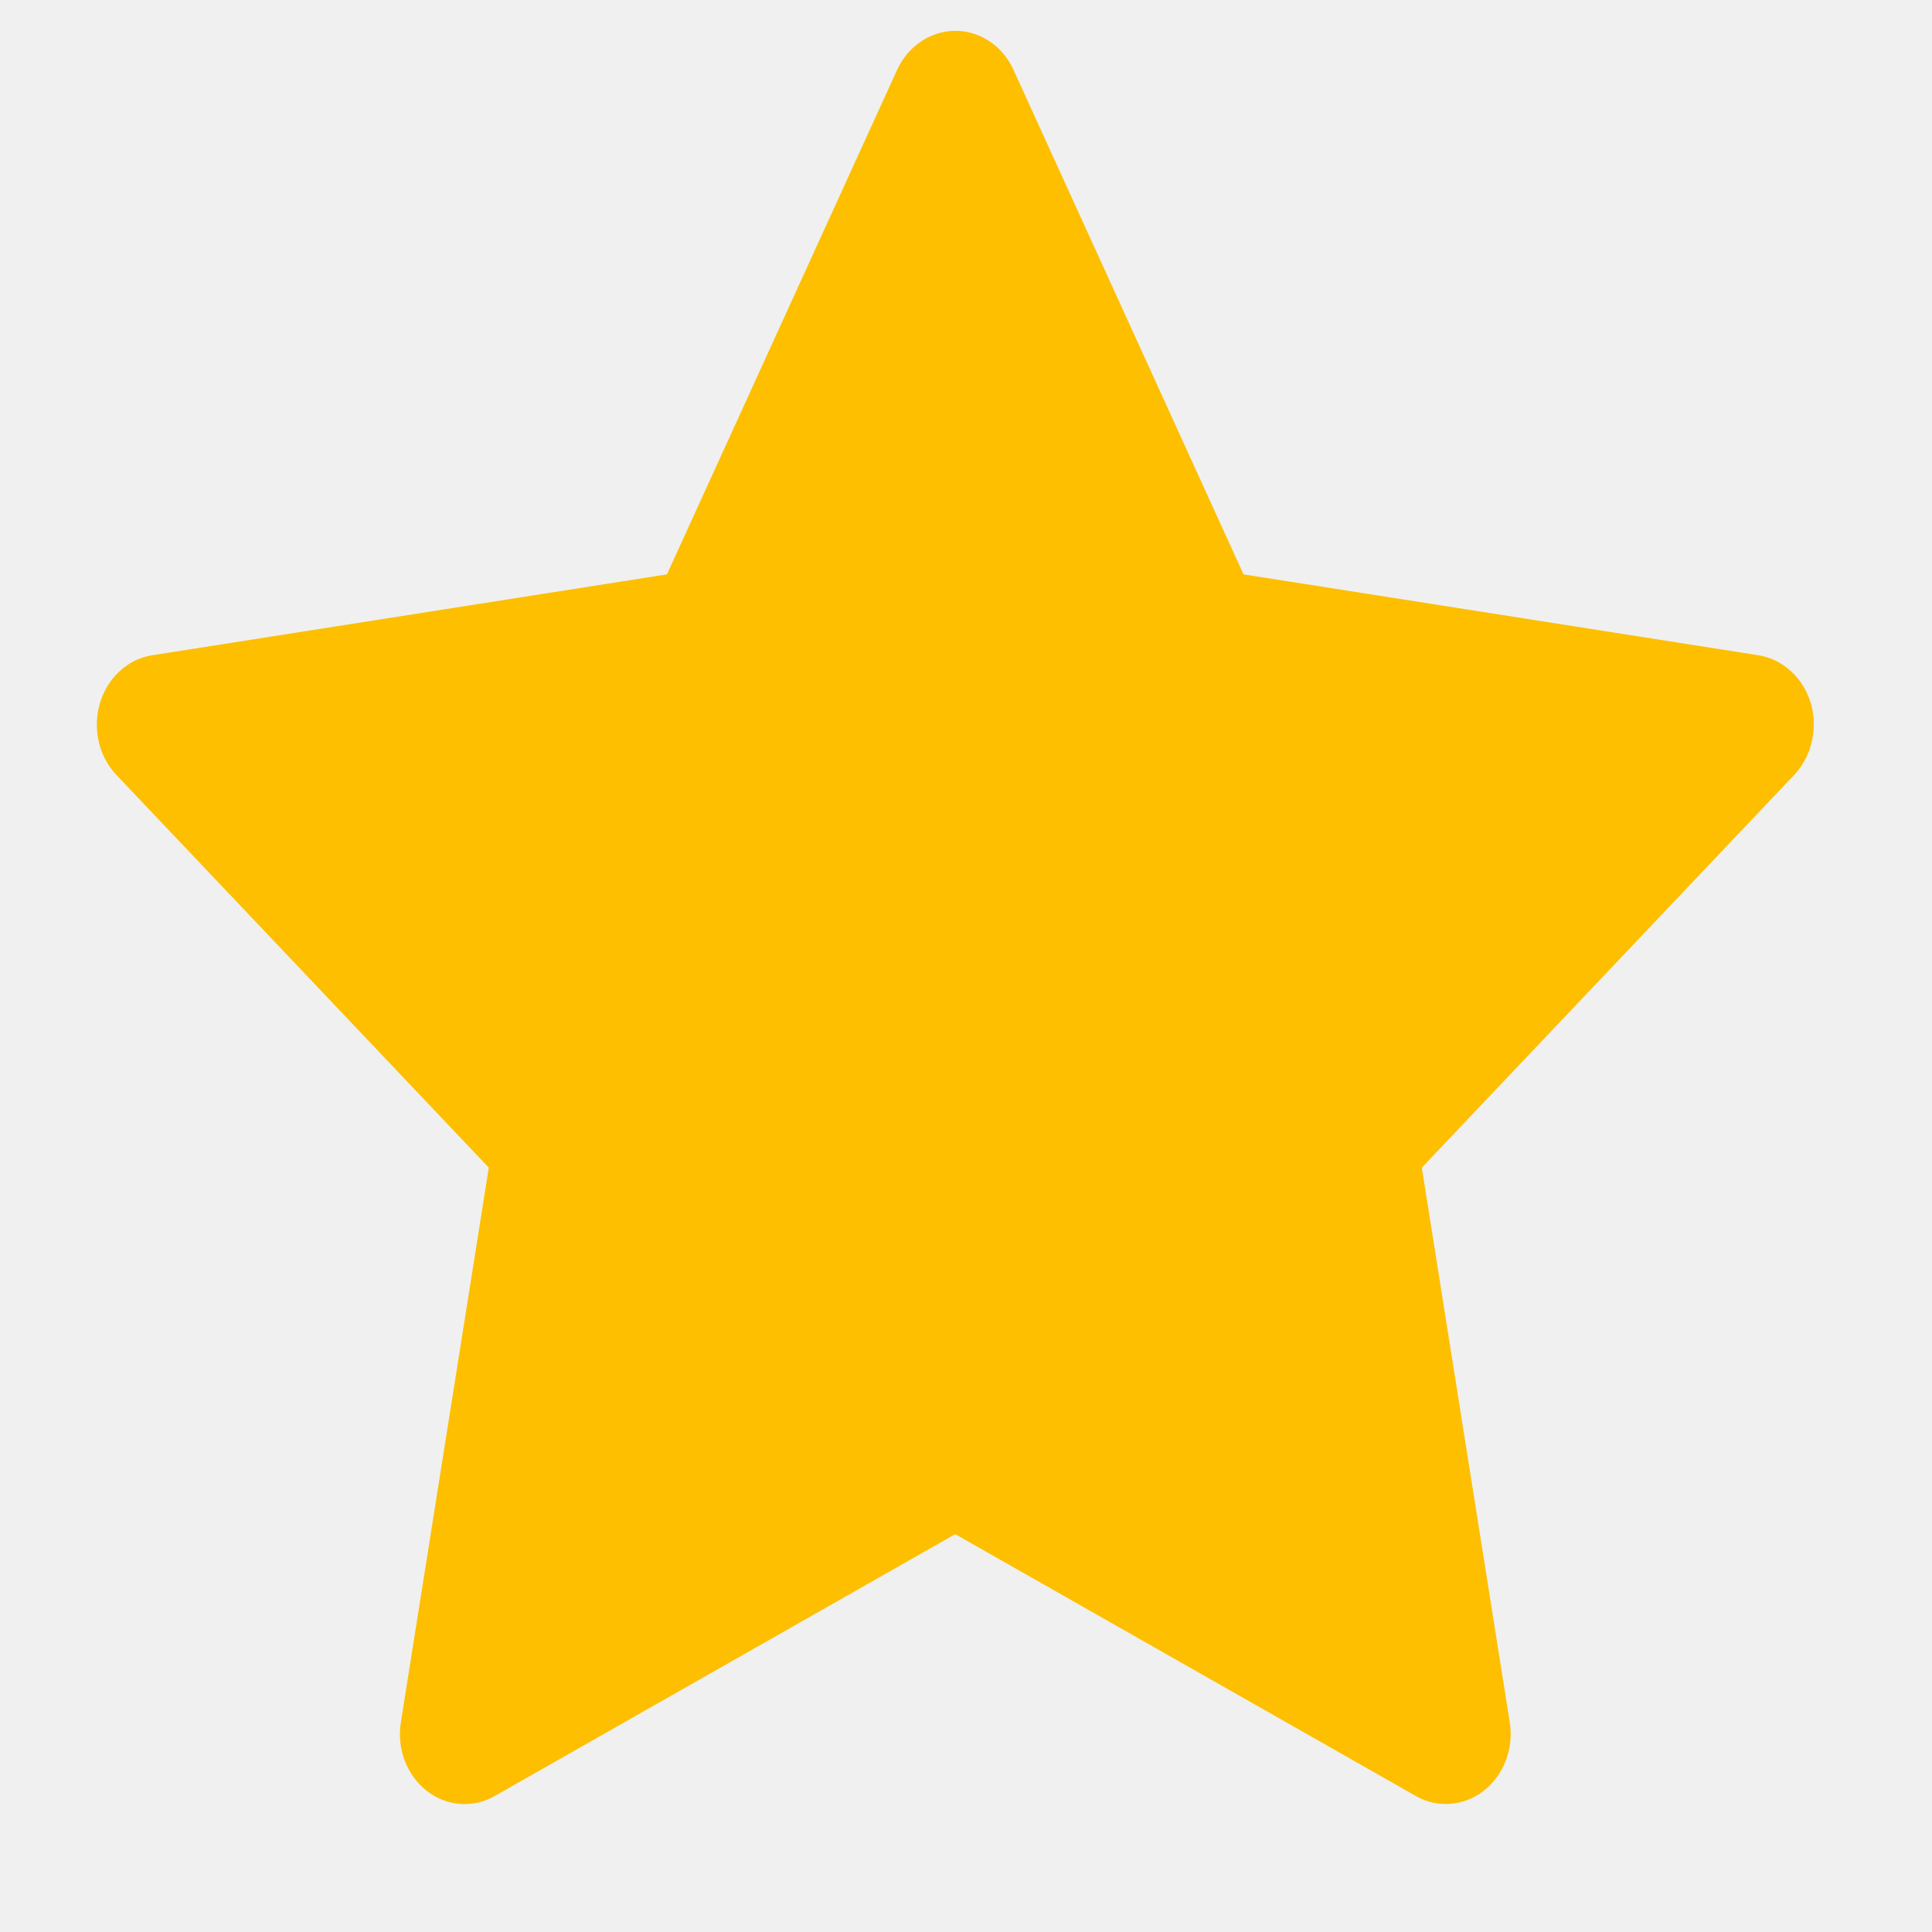
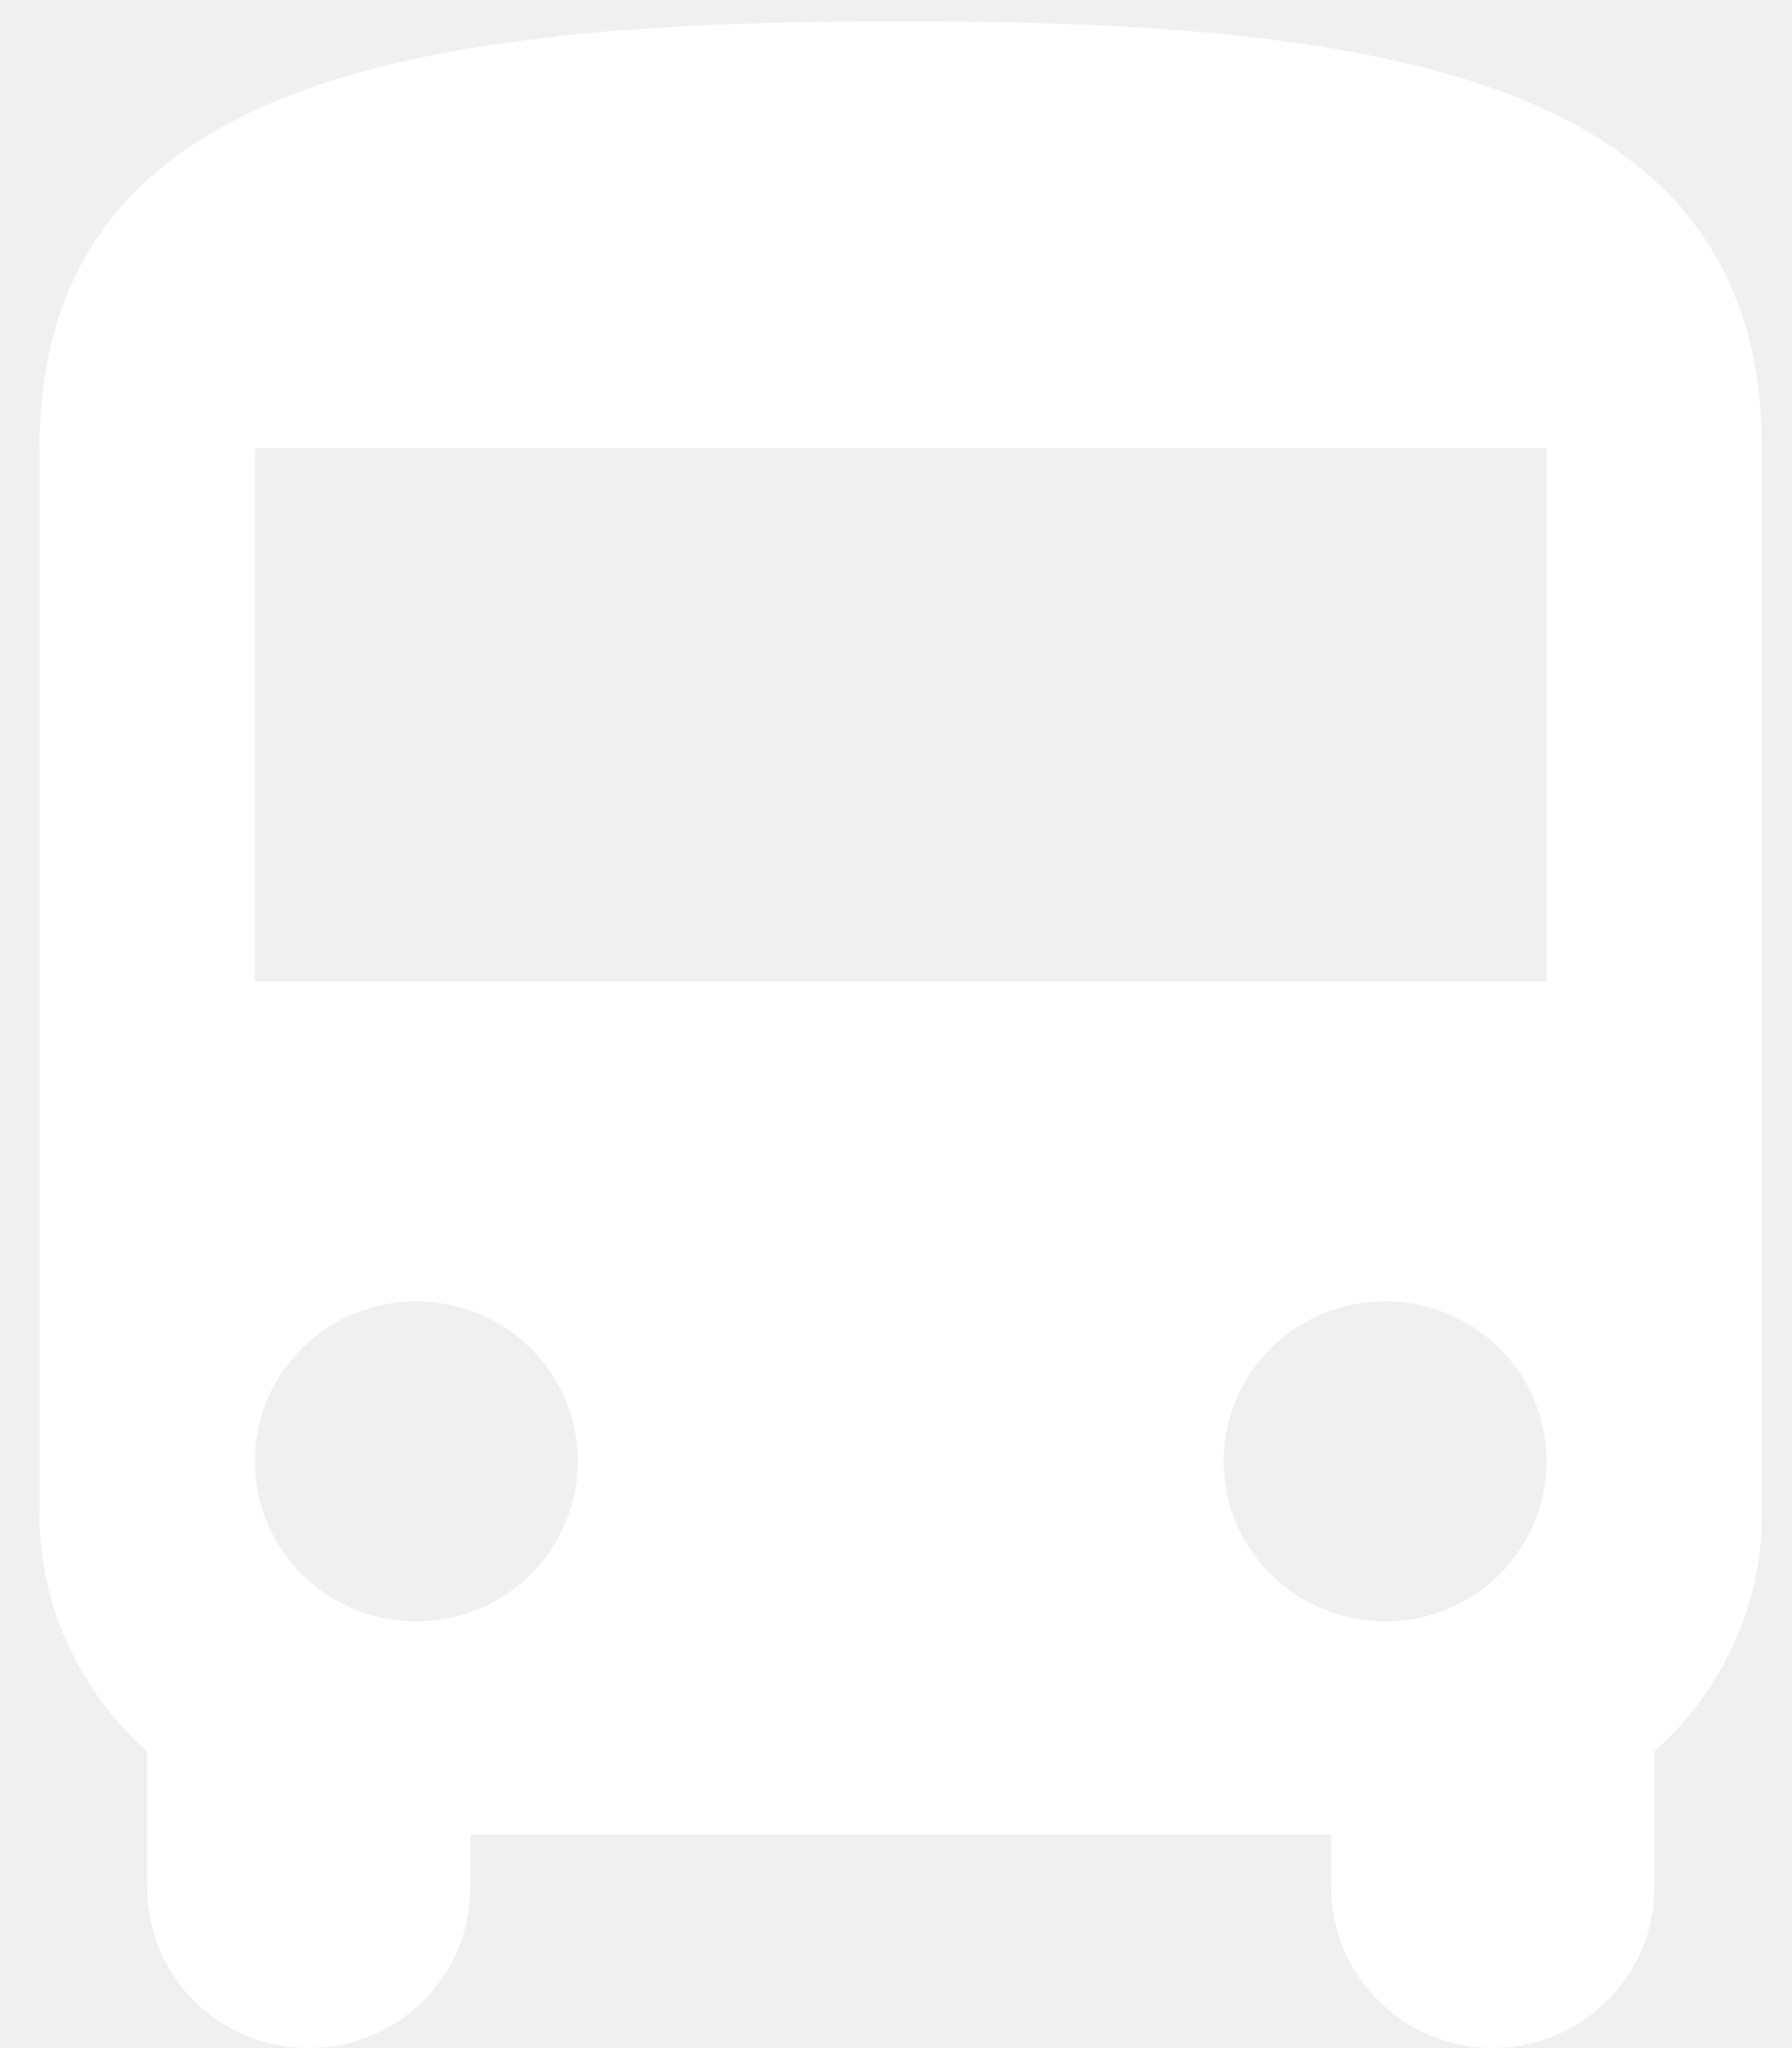
- <svg xmlns="http://www.w3.org/2000/svg" width="14" height="14" viewBox="0 0 14 14" fill="none">
-   <path d="M12.741 4.748L9.011 4.162L7.344 0.506C7.299 0.406 7.224 0.325 7.131 0.276C6.899 0.152 6.617 0.255 6.501 0.506L4.833 4.162L1.104 4.748C1.001 4.764 0.907 4.816 0.835 4.896C0.748 4.993 0.7 5.123 0.702 5.258C0.703 5.393 0.754 5.521 0.844 5.616L3.542 8.461L2.905 12.479C2.89 12.572 2.899 12.668 2.932 12.756C2.965 12.844 3.02 12.92 3.091 12.976C3.162 13.032 3.246 13.065 3.334 13.072C3.421 13.078 3.509 13.059 3.586 13.014L6.922 11.117L10.259 13.014C10.35 13.067 10.455 13.084 10.557 13.065C10.812 13.017 10.984 12.755 10.94 12.479L10.303 8.461L13.001 5.616C13.075 5.538 13.123 5.436 13.138 5.325C13.178 5.047 12.998 4.789 12.741 4.748Z" fill="#FDBF00" />
+ <svg xmlns="http://www.w3.org/2000/svg" width="28" height="32" viewBox="0 0 28 32" fill="none">
+   <path d="M0.618 23.667C0.618 25.134 1.274 26.45 2.301 27.367V29.5C2.301 30.884 3.428 32 4.824 32C6.22 32 7.348 30.884 7.348 29.5V28.667H20.806V29.5C20.806 30.867 21.934 32 23.33 32C24.71 32 25.854 30.884 25.854 29.5V27.367C26.88 26.45 27.536 25.134 27.536 23.667V7C27.536 1.167 21.513 0.333 14.077 0.333C6.641 0.333 0.618 1.167 0.618 7V23.667ZM6.506 25.334C5.11 25.334 3.983 24.217 3.983 22.834C3.983 21.45 5.11 20.334 6.506 20.334C7.903 20.334 9.03 21.45 9.03 22.834C9.03 24.217 7.903 25.334 6.506 25.334ZM21.648 25.334C20.251 25.334 19.124 24.217 19.124 22.834C19.124 21.45 20.251 20.334 21.648 20.334C23.044 20.334 24.171 21.45 24.171 22.834C24.171 24.217 23.044 25.334 21.648 25.334ZM24.171 15.334H3.983V7H24.171V15.334Z" fill="white" />
</svg>
